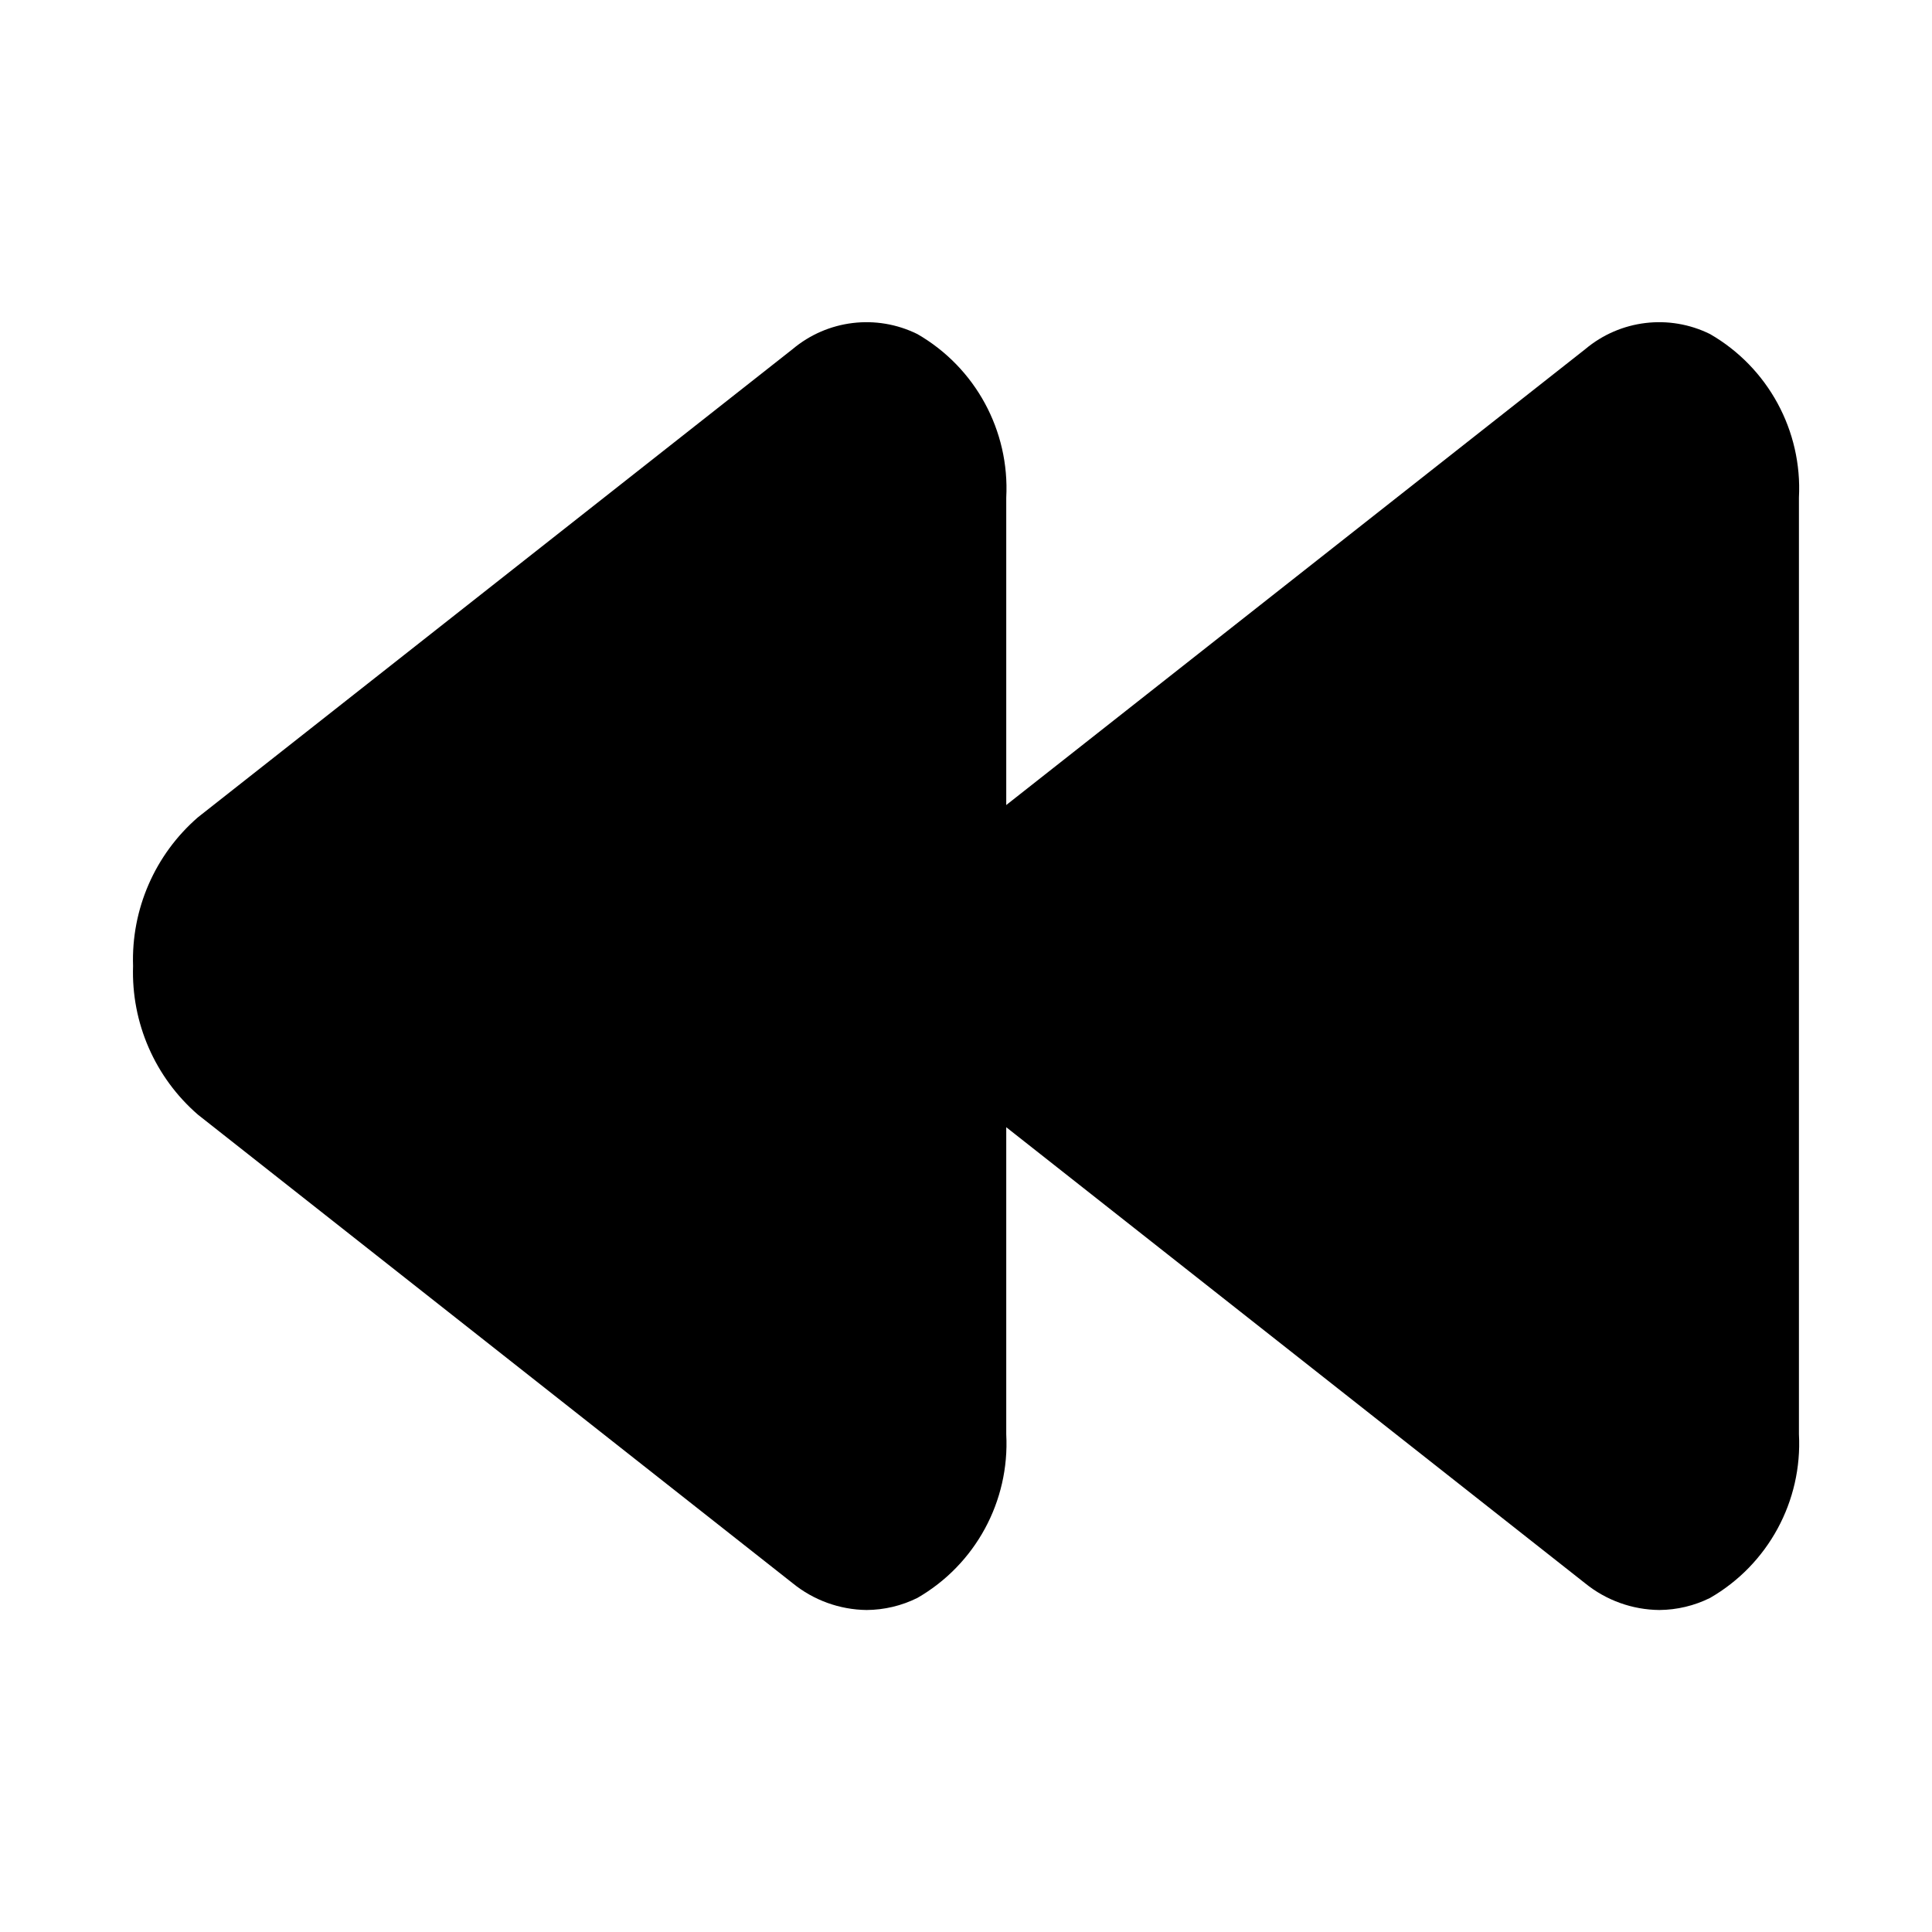
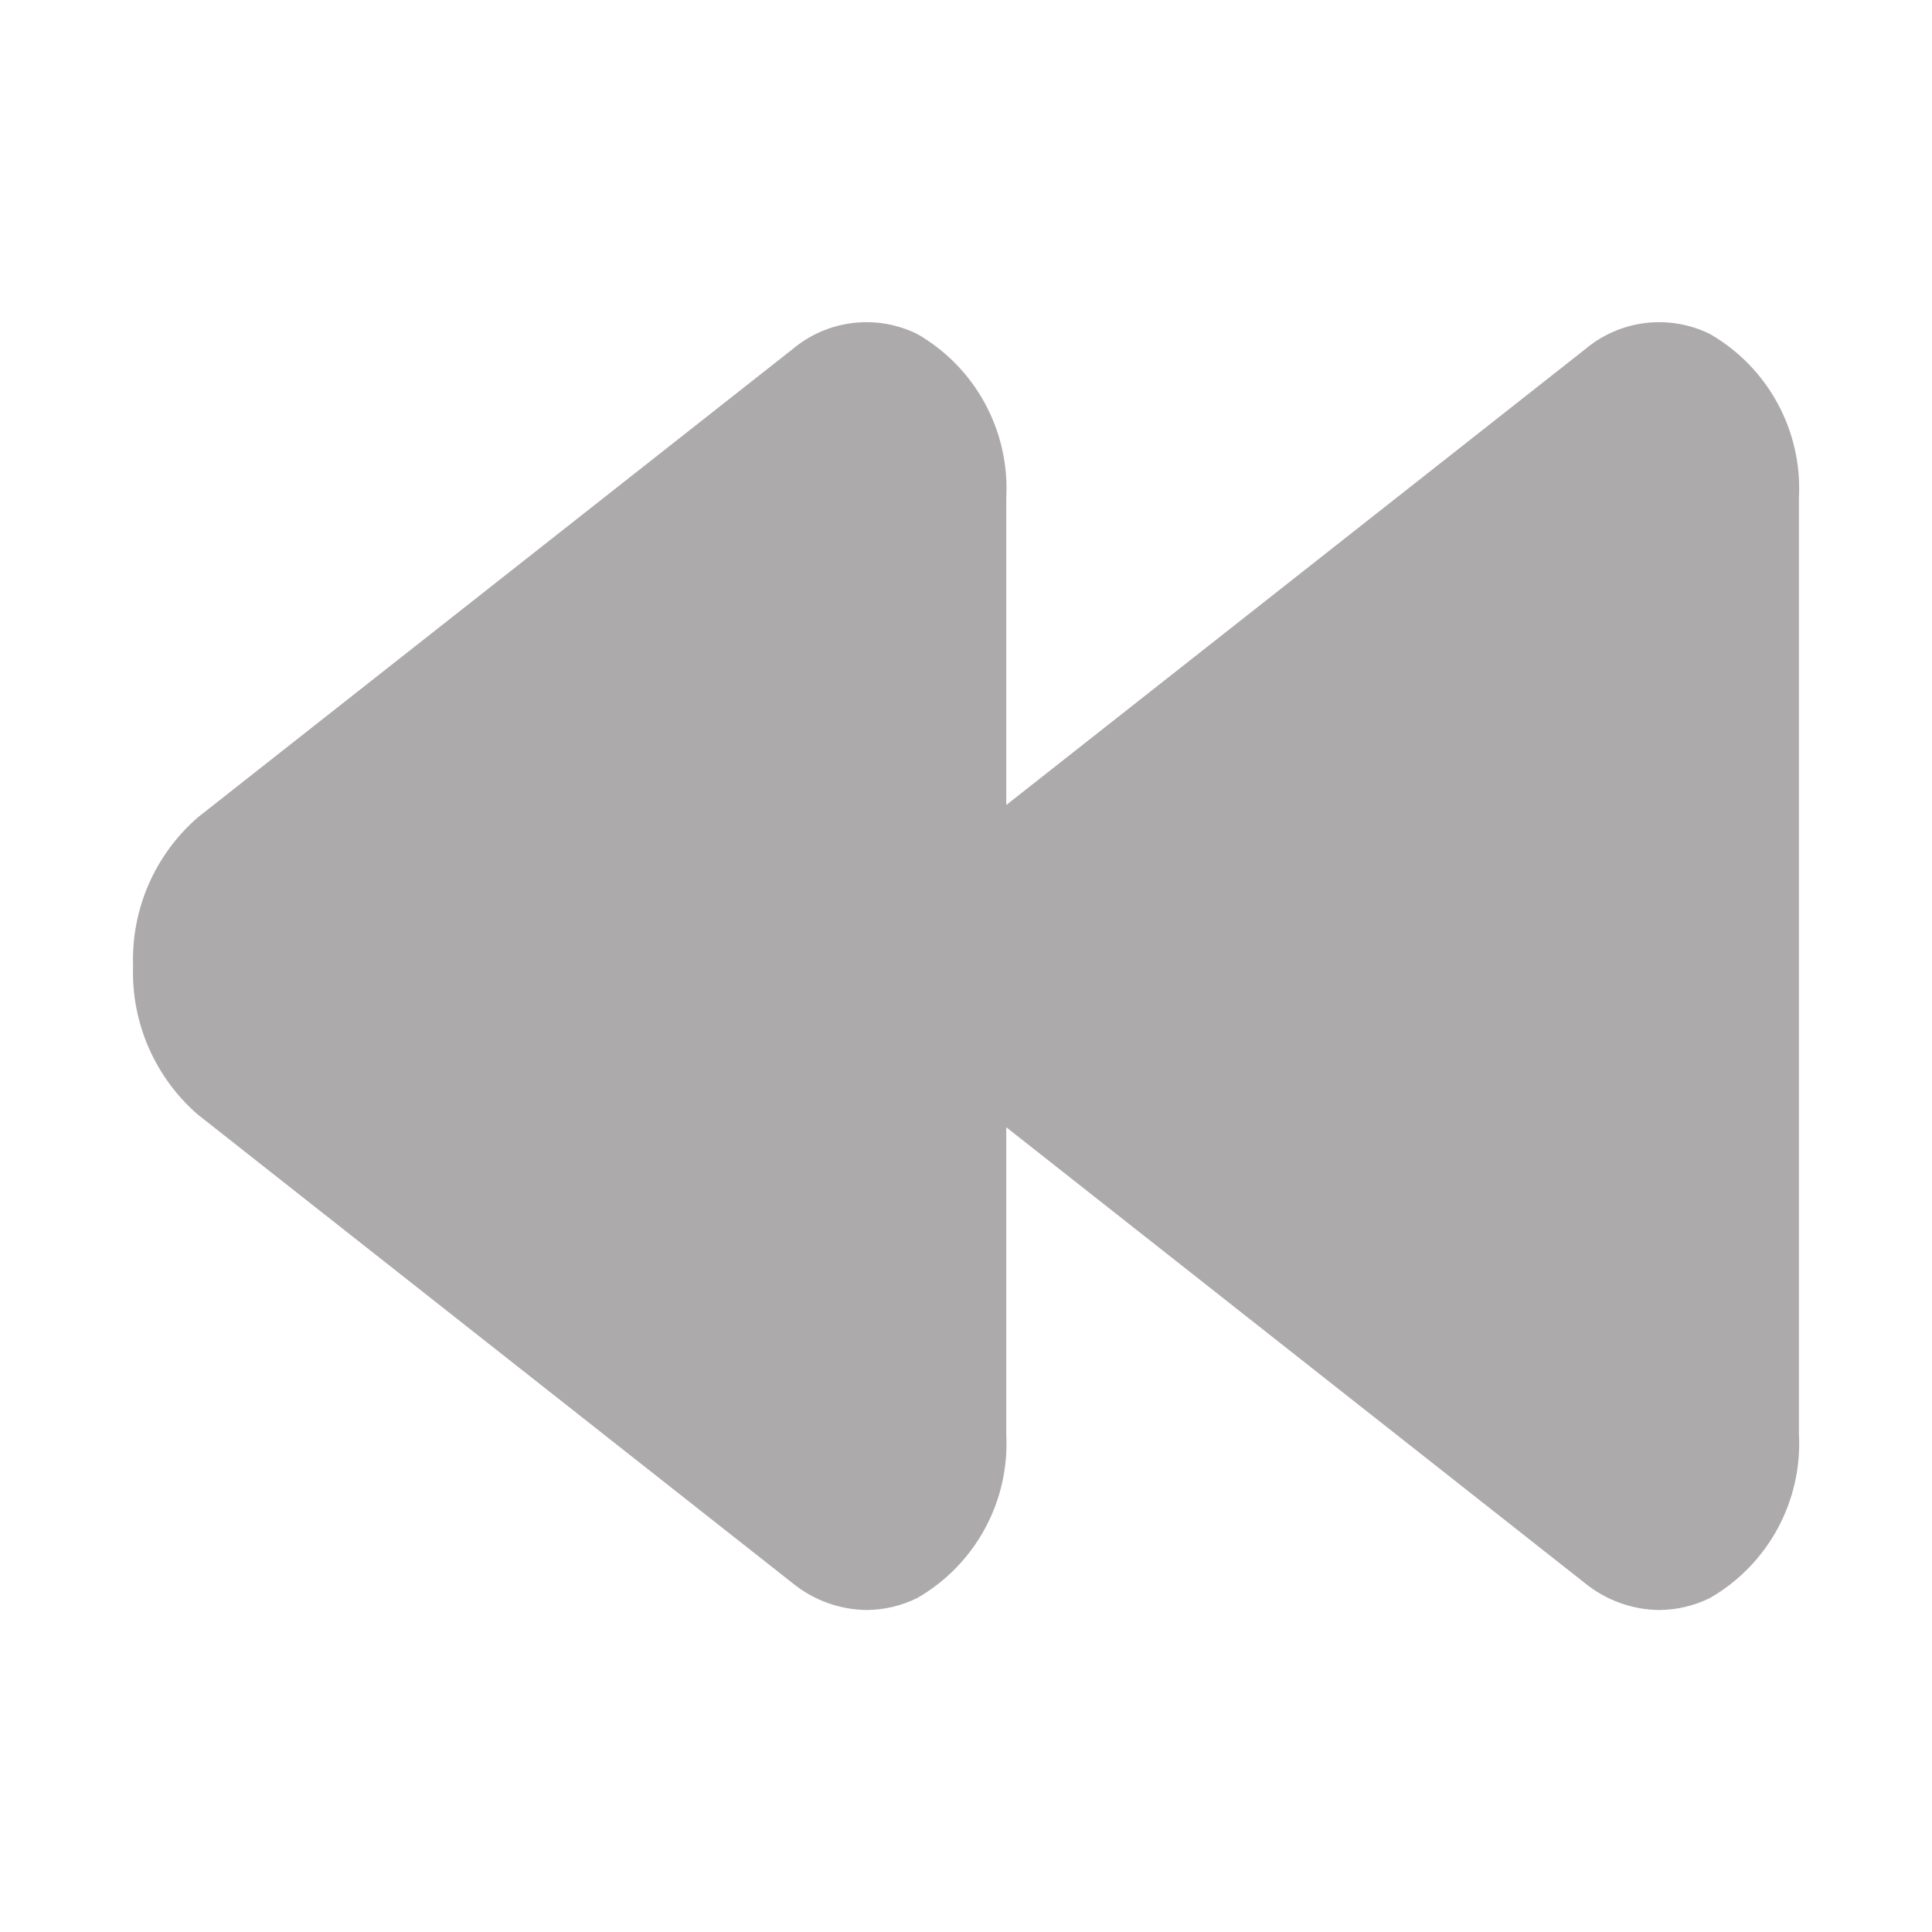
<svg xmlns="http://www.w3.org/2000/svg" version="1.1" width="25" height="25" x="0" y="0" viewBox="0 0 48 48" style="enable-background:new 0 0 512 512" xml:space="preserve">
-   <path d="M42.486,8.3a2.853,2.853,0,0,0-3.1.374L24.612,20.306A4.677,4.677,0,0,0,23,24a4.682,4.682,0,0,0,1.612,3.7l14.77,11.636A2.97,2.97,0,0,0,41.226,40a2.881,2.881,0,0,0,1.26-.3,4.425,4.425,0,0,0,2.208-4.069V12.364A4.425,4.425,0,0,0,42.486,8.3Z" fill="#000000" data-original="#000000" />
-   <path d="M22.792,8.3a2.853,2.853,0,0,0-3.1.374L4.918,20.305A4.682,4.682,0,0,0,3.306,24a4.68,4.68,0,0,0,1.612,3.694L19.689,39.331A2.967,2.967,0,0,0,21.532,40a2.874,2.874,0,0,0,1.26-.3A4.424,4.424,0,0,0,25,35.636V12.364A4.423,4.423,0,0,0,22.792,8.3Z" fill="#000000" data-original="#000000" class="" />
+   <path d="M42.486,8.3a2.853,2.853,0,0,0-3.1.374L24.612,20.306A4.677,4.677,0,0,0,23,24a4.682,4.682,0,0,0,1.612,3.7l14.77,11.636A2.97,2.97,0,0,0,41.226,40a2.881,2.881,0,0,0,1.26-.3,4.425,4.425,0,0,0,2.208-4.069V12.364A4.425,4.425,0,0,0,42.486,8.3Z" fill="#acaaaa" data-original="#000000" />
+   <path d="M22.792,8.3a2.853,2.853,0,0,0-3.1.374L4.918,20.305A4.682,4.682,0,0,0,3.306,24a4.68,4.68,0,0,0,1.612,3.694L19.689,39.331A2.967,2.967,0,0,0,21.532,40a2.874,2.874,0,0,0,1.26-.3A4.424,4.424,0,0,0,25,35.636V12.364A4.423,4.423,0,0,0,22.792,8.3Z" fill="#acaaaa" data-original="#000000" class="" />
</svg>
